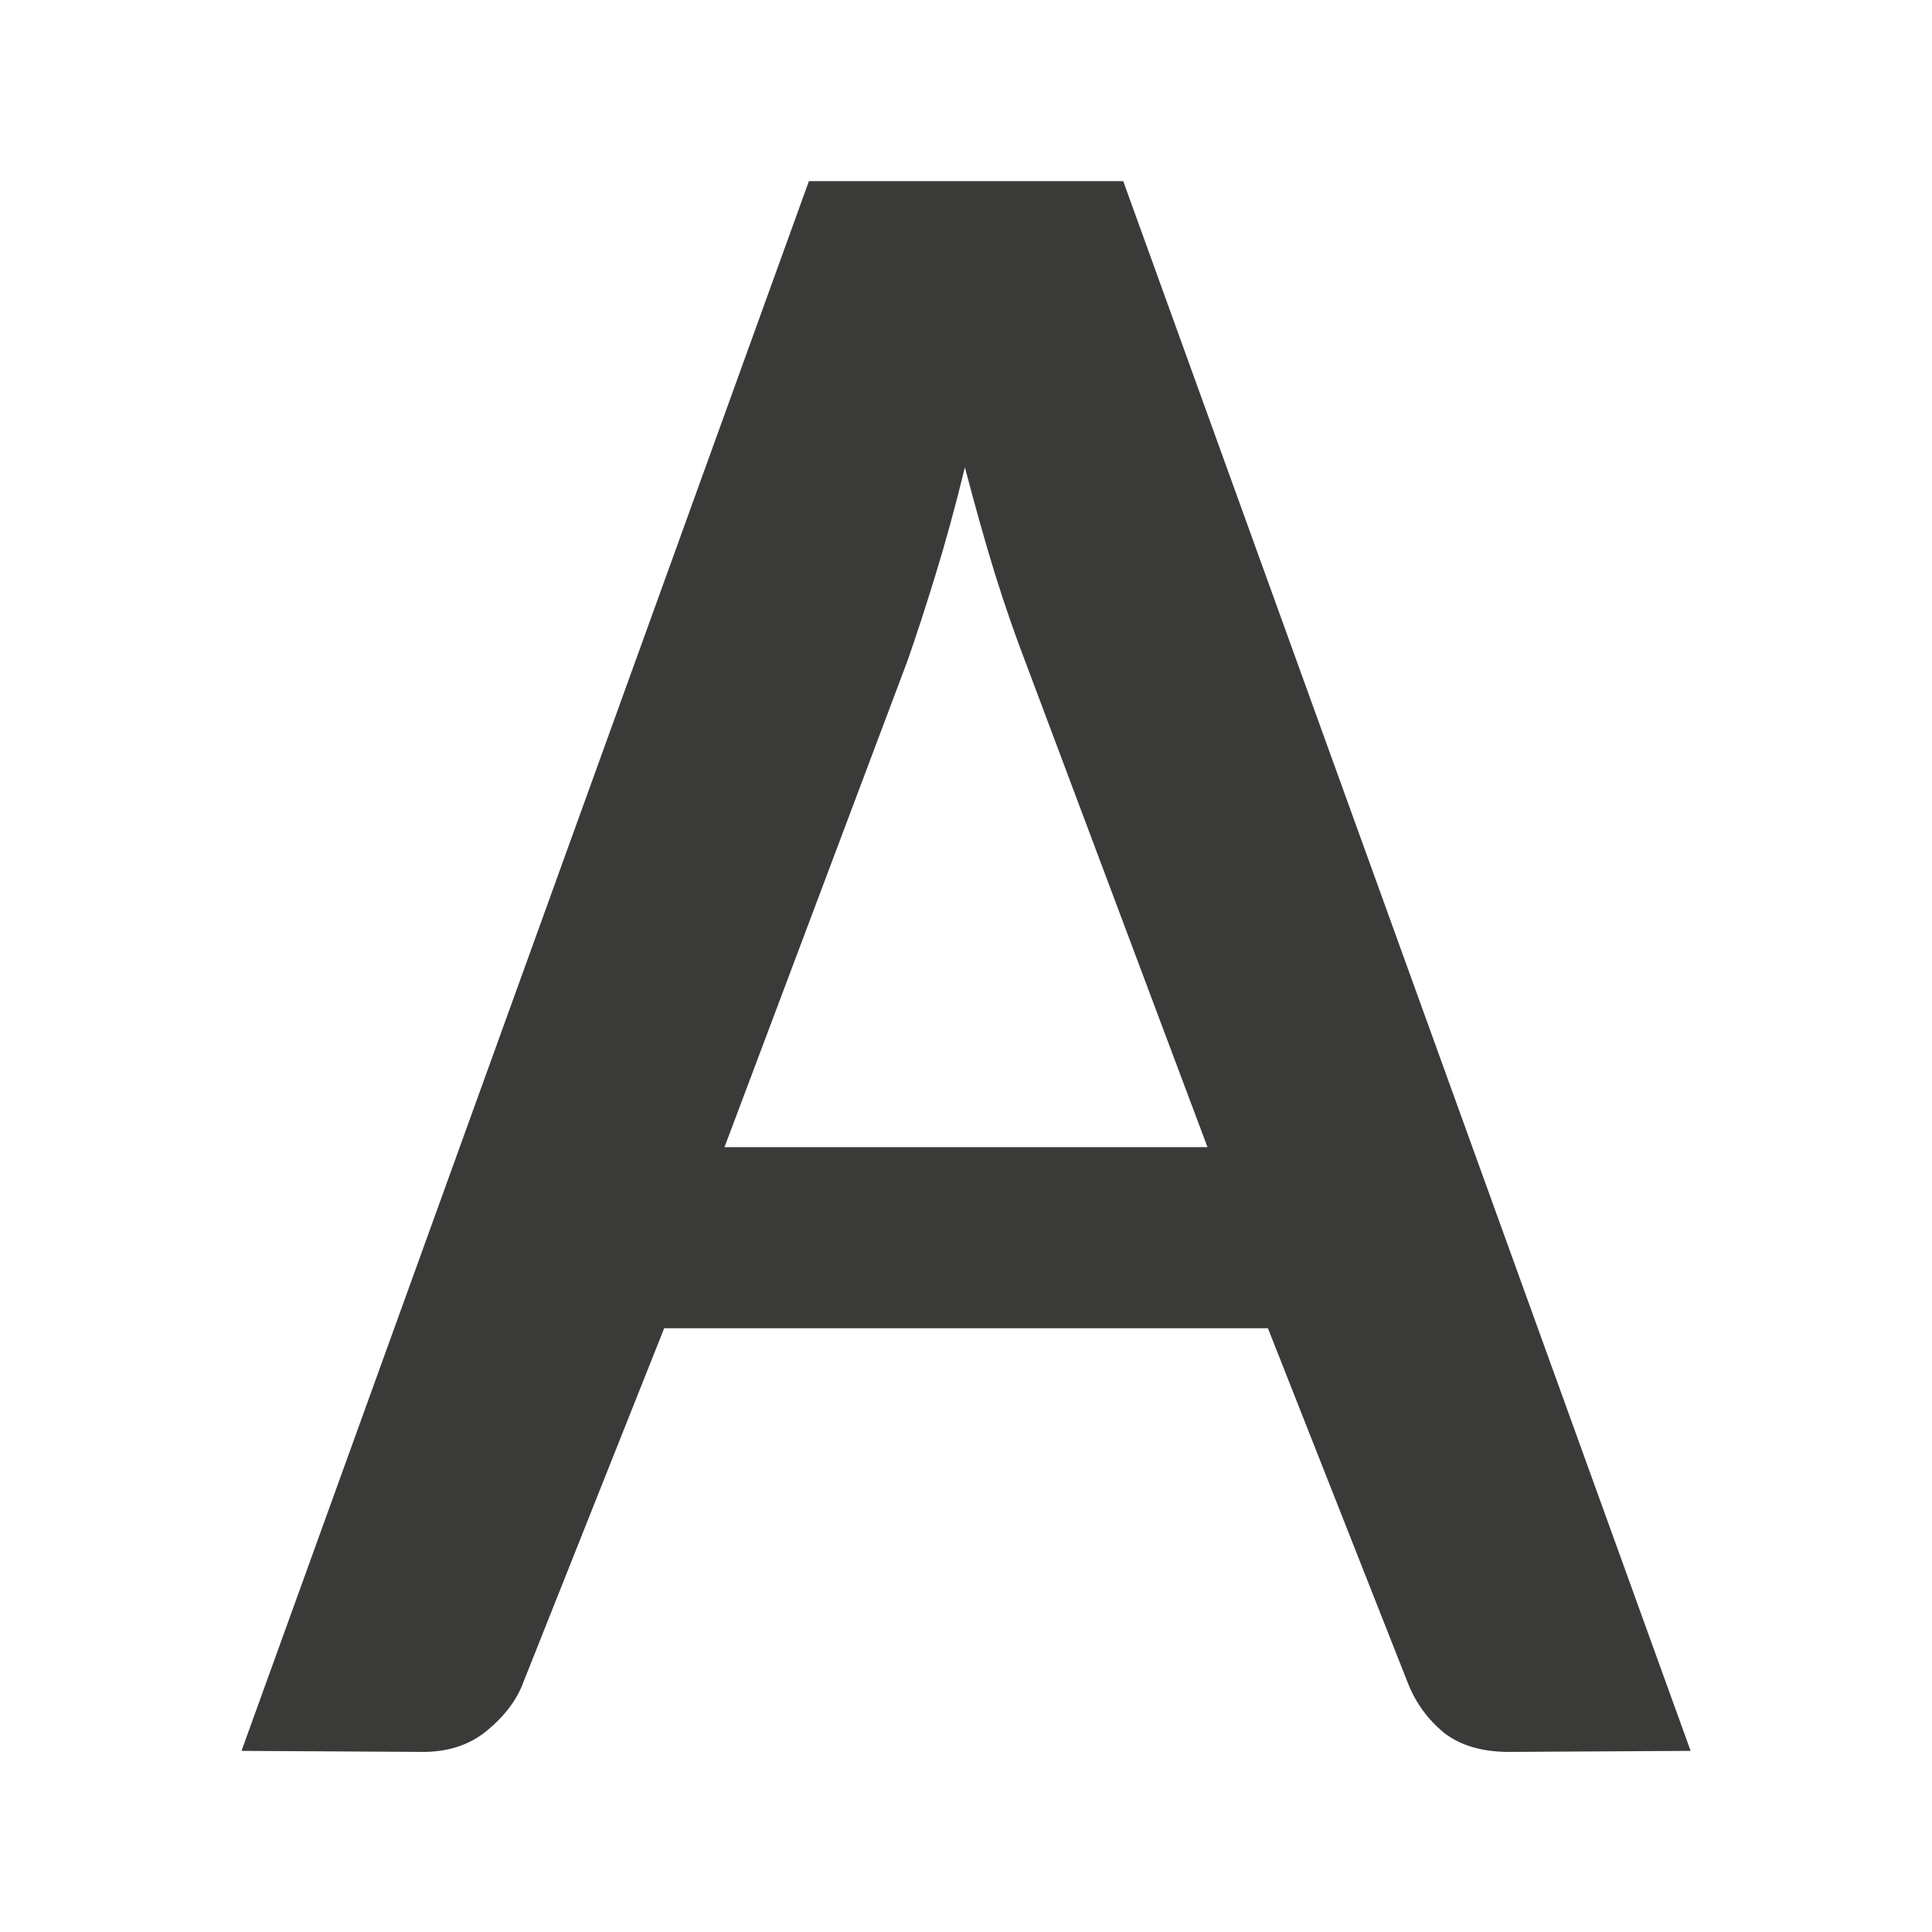
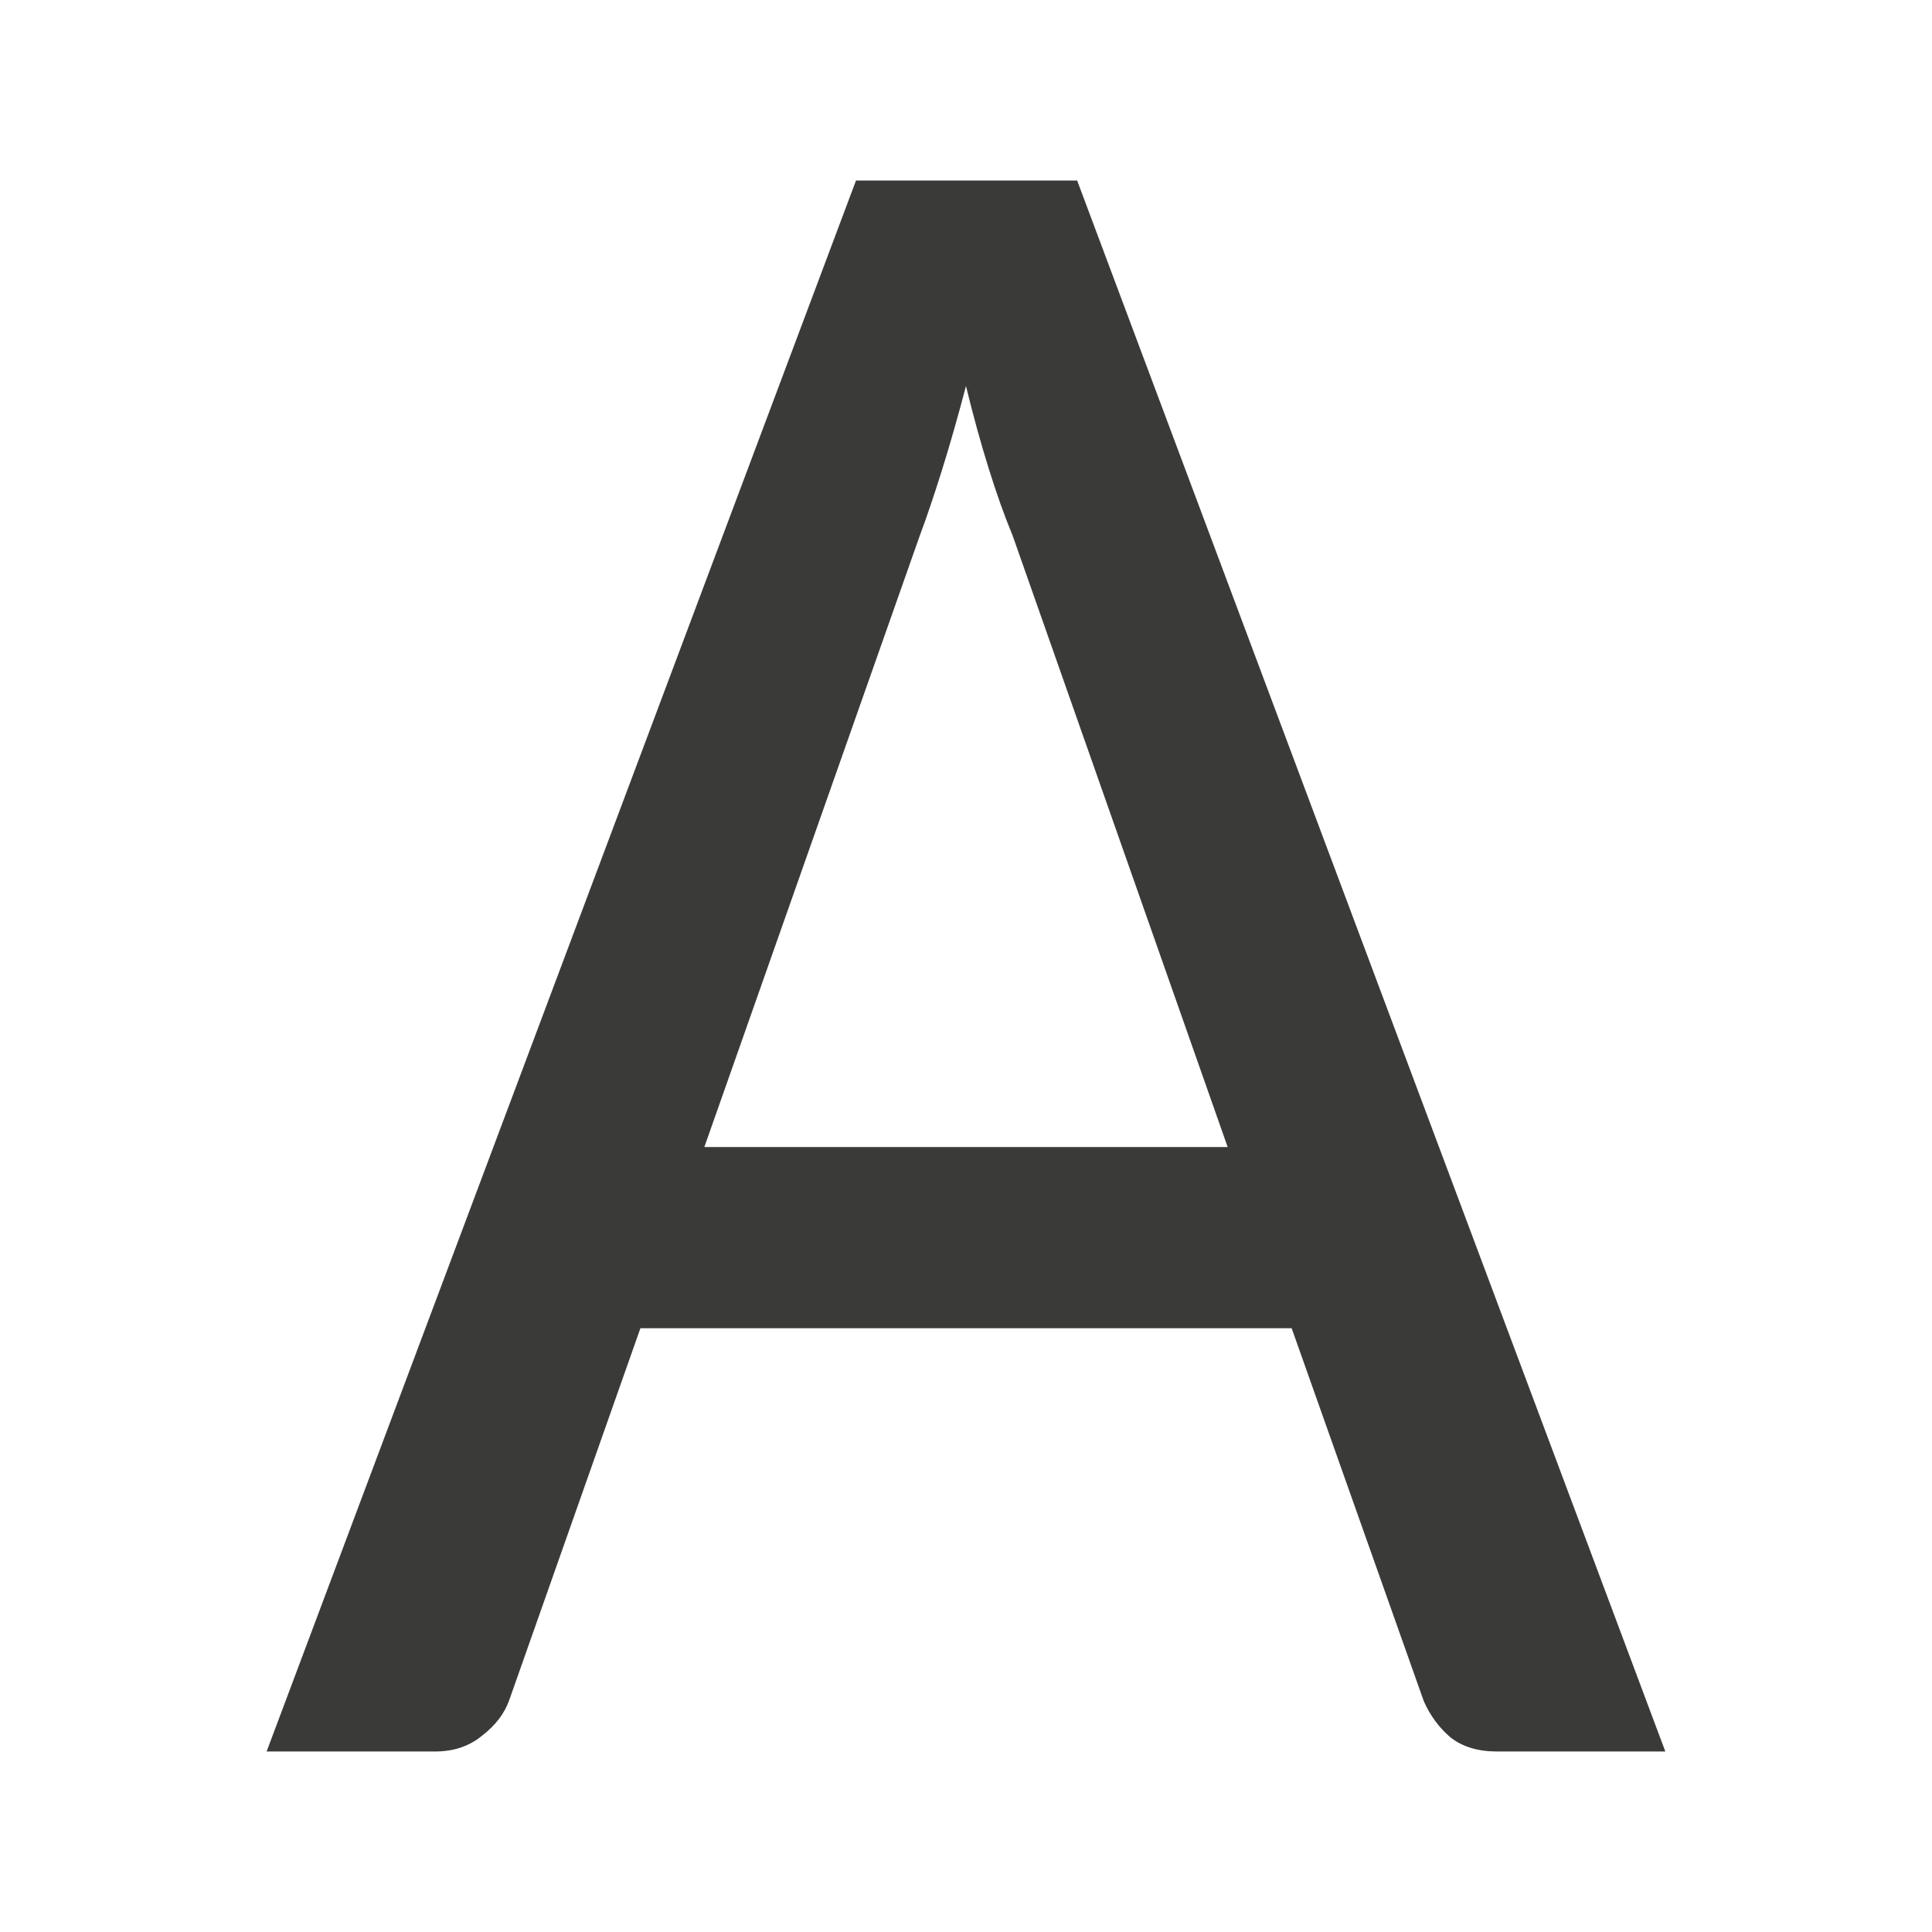
<svg xmlns="http://www.w3.org/2000/svg" viewBox="0 0 32 32">
-   <path d="m13.398 3-9.398 26 2.999.017c.427.002.783-.118 1.068-.353.298-.248.498-.515.602-.802l2.332-5.862h10l2.32 5.882c.129.326.33.601.602.823.272.209.635.315 1.089.312l2.99-.017-9.398-26zm2.583 4.738c.168.64.334 1.234.503 1.782.168.535.332 1.005.487 1.409l3.029 8.071h-8l3.029-8.05c.142-.405.298-.881.466-1.429.168-.548.332-1.143.487-1.782z" fill="#3a3a38" />
+   <path d="m14.178 2.99-9.762 26.02h2.793c.304 0 .56-.086.771-.258.224-.172.376-.369.455-.594l2.172-6.158h10.787l2.189 6.178c.106.238.251.435.436.594.198.158.455.238.771.238h2.793l-9.742-26.02zm1.822 3.406c.119.488.245.945.377 1.367s.263.791.395 1.107l3.562 10.129h-8.668l3.562-10.109c.119-.317.243-.685.375-1.107.132-.422.264-.885.396-1.387z" fill="#3a3a38" />
</svg>
